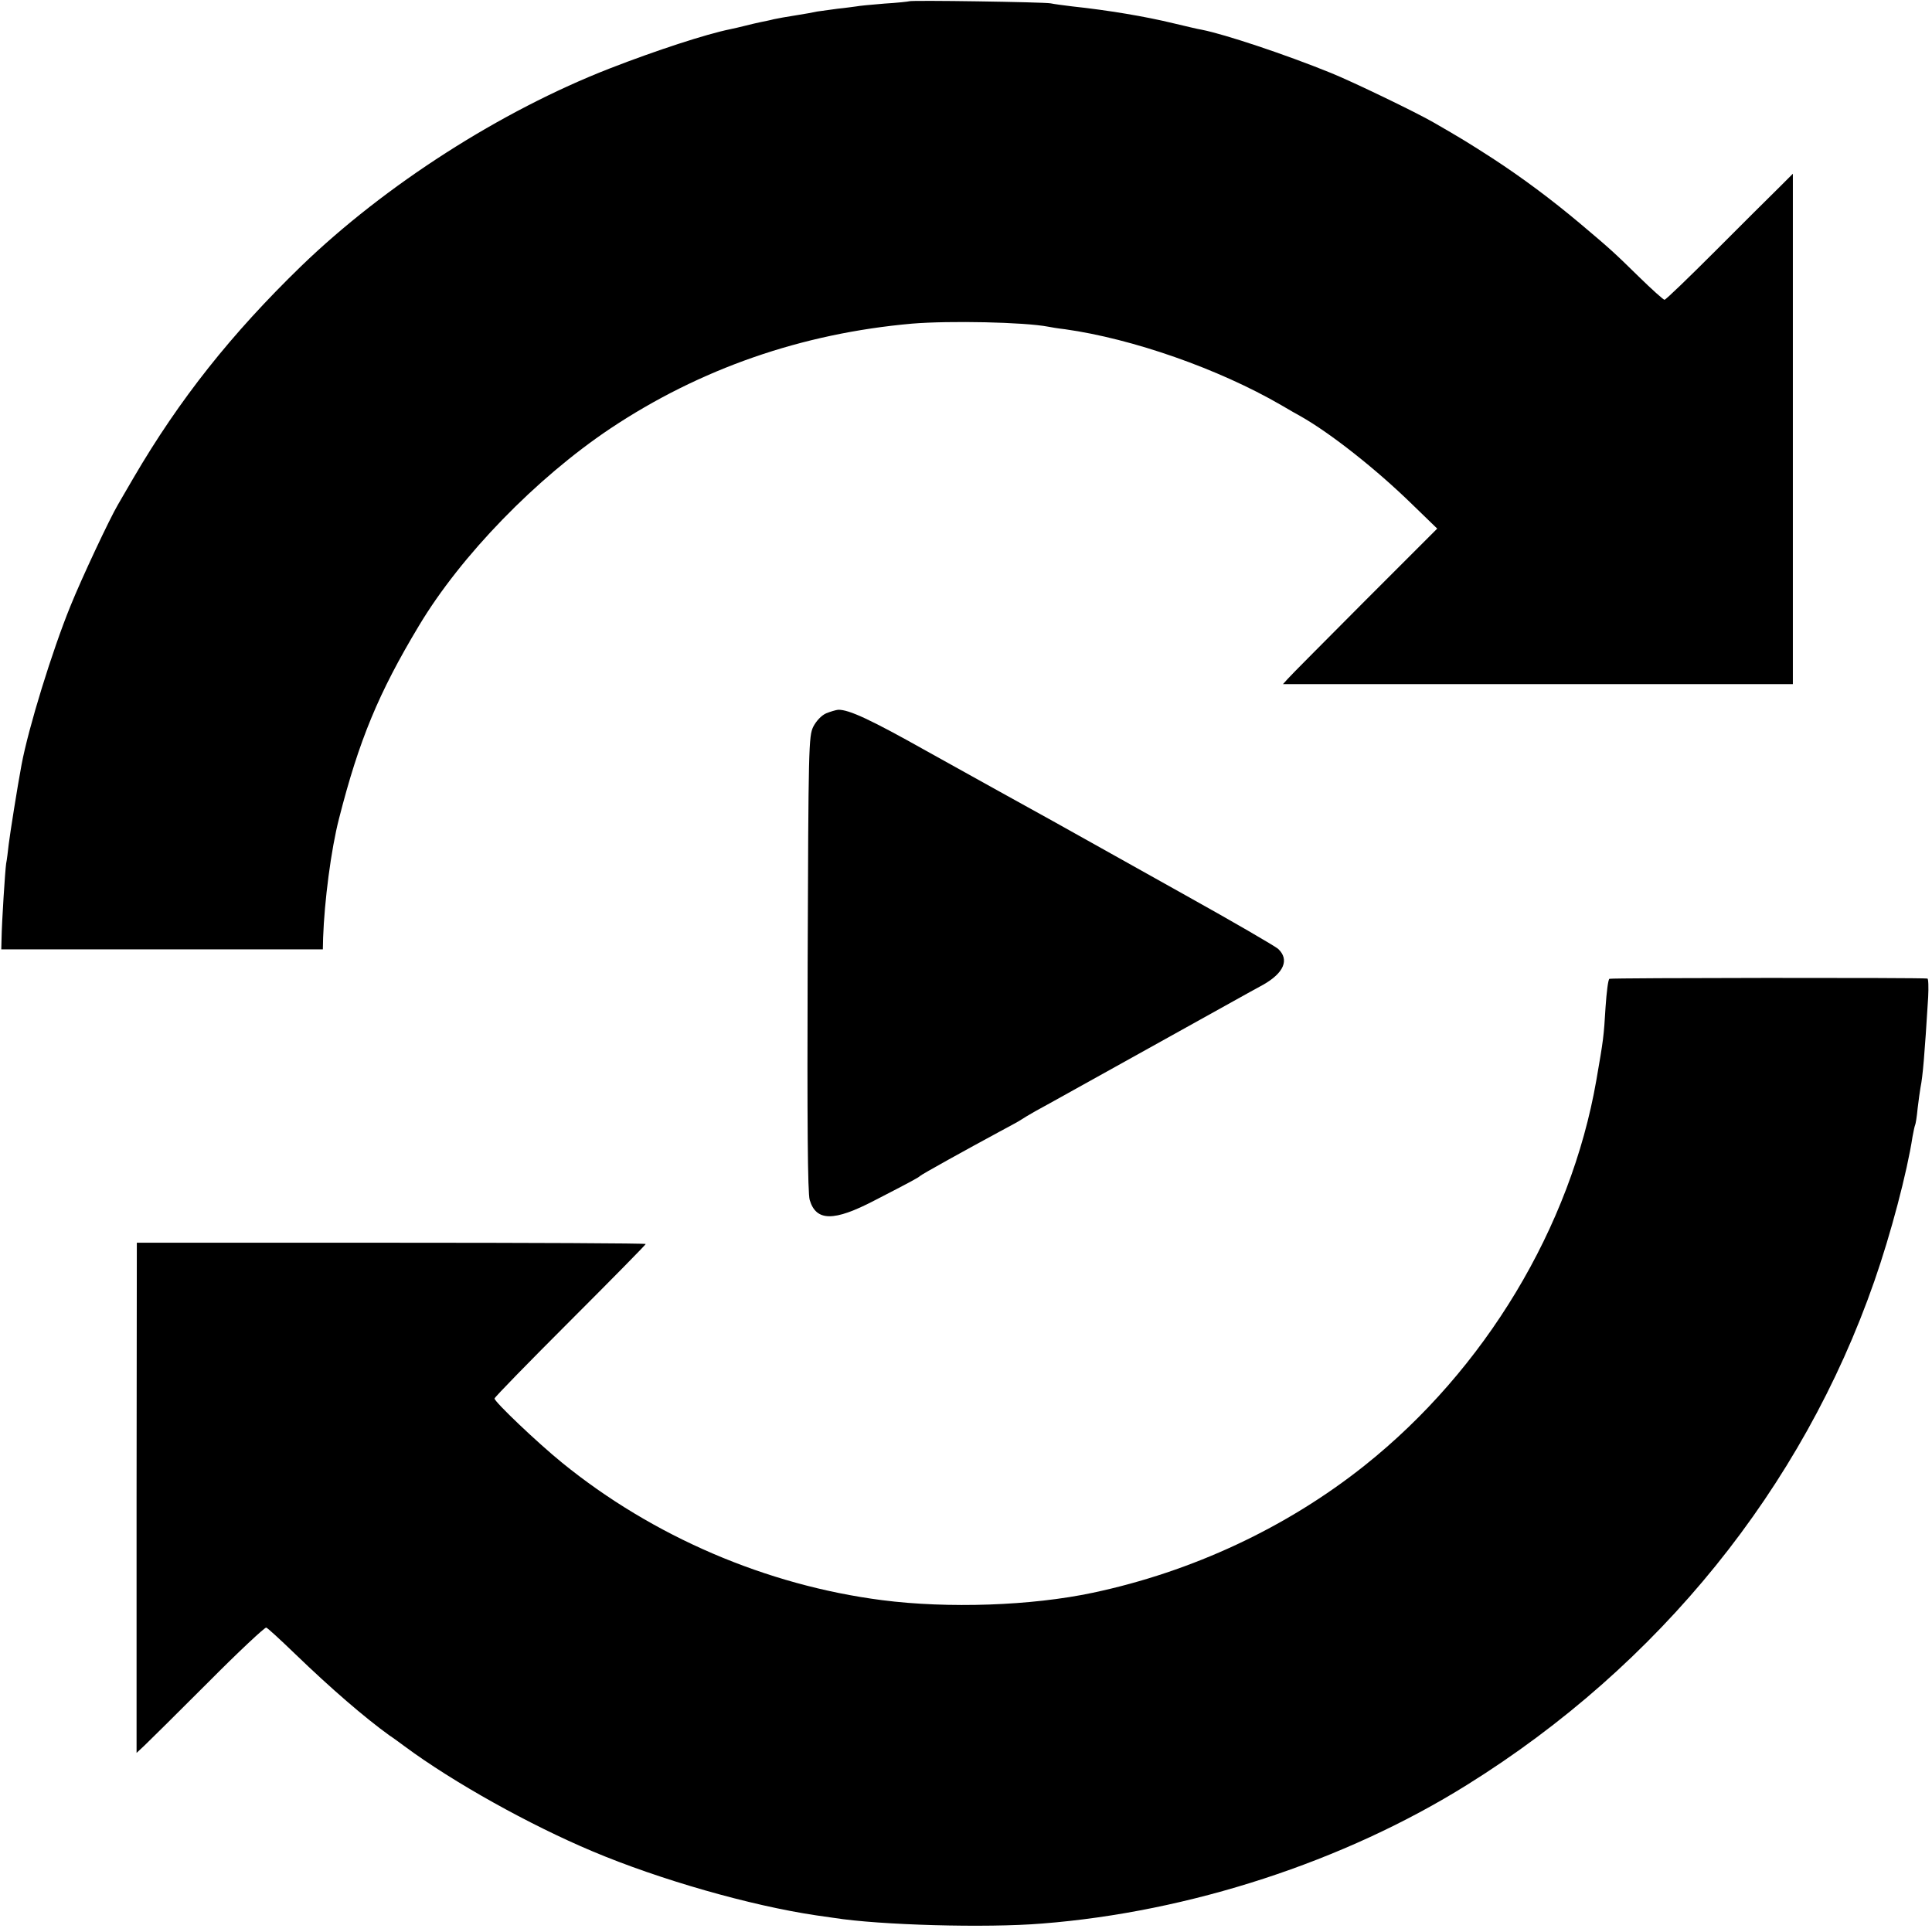
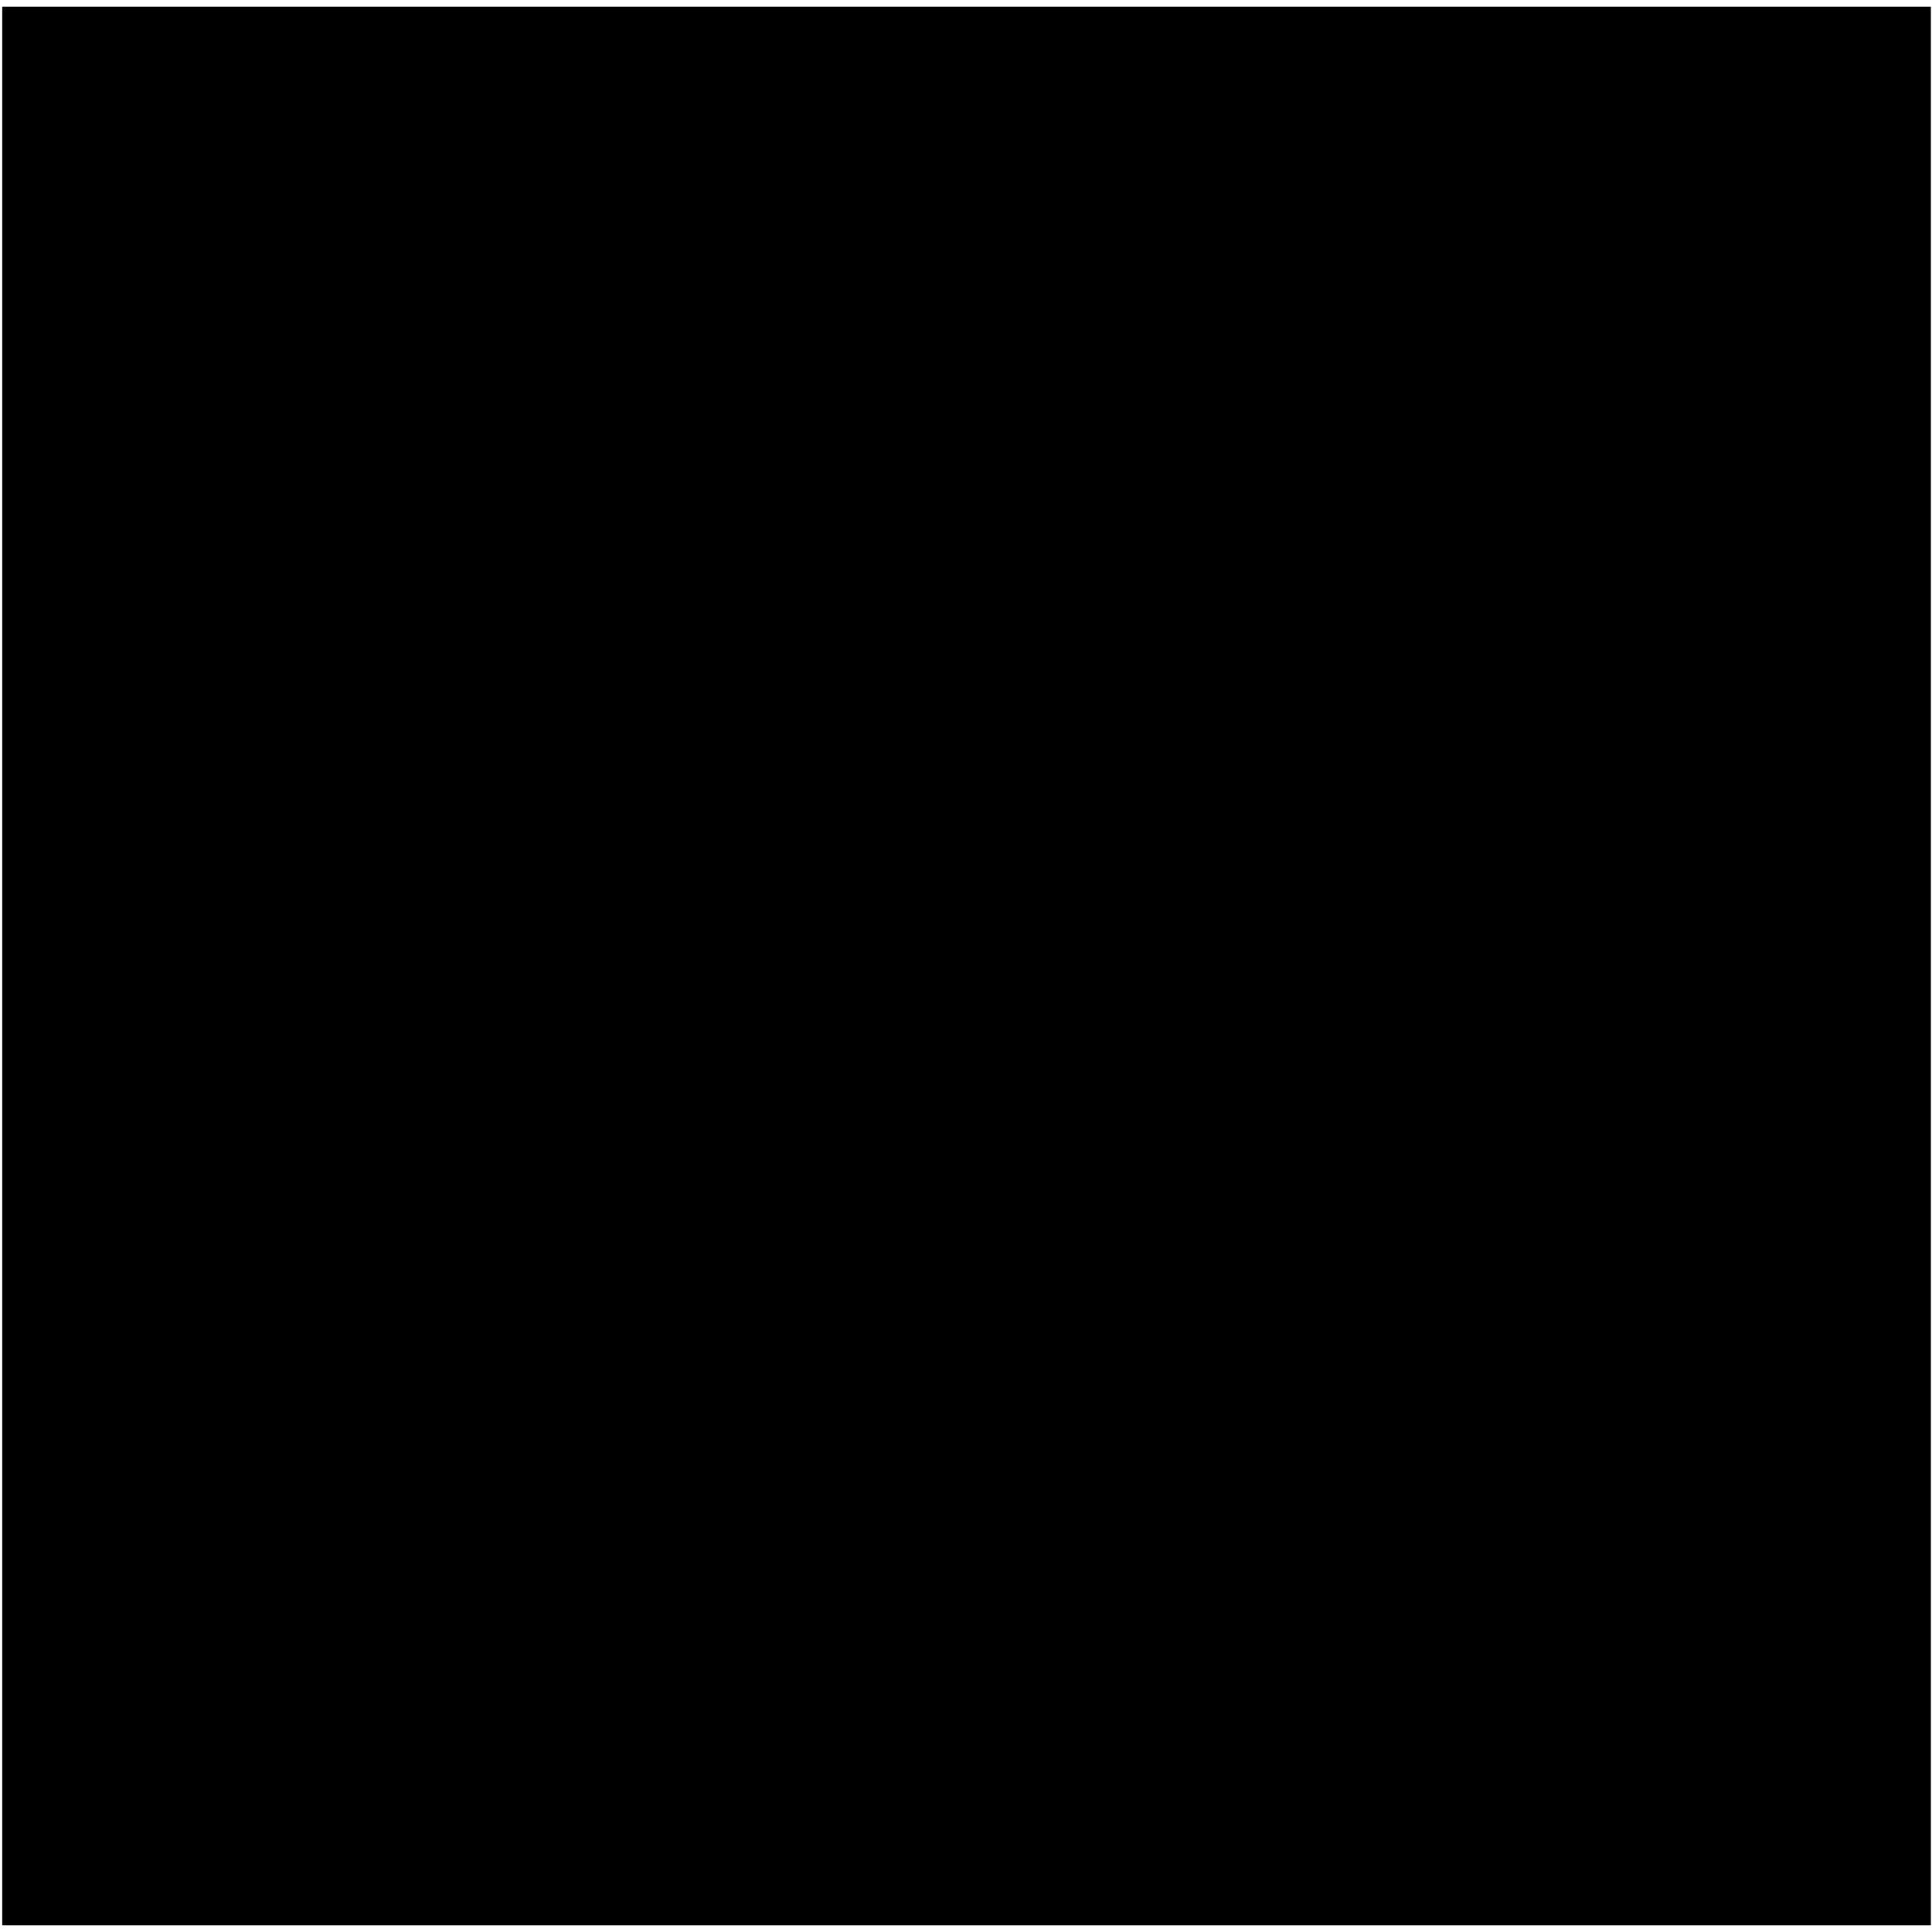
- <svg xmlns="http://www.w3.org/2000/svg" version="1.0" width="754pt" height="754pt" viewBox="0 0 754 754" preserveAspectRatio="xMidYMid meet">
-   <g transform="translate(0,754) scale(0.1,-0.1)" fill="#000000" stroke="none">
-     <path d="M3548 7535 c-2 -1 -45 -6 -96 -9 -51 -4 -101 -9 -110 -11 -9 -1 -42 -6 -73 -9 -31 -4 -67 -9 -80 -11 -13 -3 -51 -10 -84 -15 -33 -5 -71 -12 -85 -15 -14 -4 -36 -8 -50 -11 -14 -3 -41 -9 -60 -14 -19 -5 -46 -11 -60 -14 -94 -19 -290 -83 -470 -153 -426 -166 -877 -455 -1205 -772 -271 -263 -474 -518 -654 -826 -29 -49 -56 -97 -61 -105 -32 -54 -141 -286 -185 -395 -71 -174 -164 -475 -191 -620 -16 -85 -45 -269 -50 -310 -3 -27 -7 -61 -10 -75 -4 -27 -17 -228 -18 -295 l-1 -40 628 0 627 0 1 45 c5 143 31 345 62 465 78 306 154 490 312 753 164 274 458 576 746 769 351 234 748 372 1179 410 146 12 437 6 531 -12 9 -2 39 -7 66 -10 263 -37 598 -154 843 -296 30 -18 64 -37 75 -43 117 -66 297 -208 437 -345 l97 -94 -282 -282 c-155 -156 -291 -292 -301 -304 l-19 -21 995 0 995 0 0 996 0 996 -54 -54 c-30 -29 -141 -140 -246 -245 -106 -106 -196 -193 -201 -193 -4 0 -49 40 -100 90 -98 96 -110 107 -231 209 -111 93 -222 176 -340 253 -90 58 -122 78 -230 140 -67 39 -316 159 -400 193 -177 72 -414 151 -505 169 -14 2 -63 14 -110 25 -111 27 -255 51 -395 66 -33 4 -71 9 -85 12 -26 5 -547 13 -552 8z" />
-     <path d="M3224 4756 c-18 -8 -38 -29 -50 -52 -18 -37 -19 -75 -22 -924 -2 -622 0 -896 8 -923 25 -84 94 -85 253 -2 140 72 171 89 177 95 5 6 184 105 310 173 41 22 80 43 85 47 6 4 30 19 55 33 25 13 225 125 445 247 220 122 420 234 445 247 81 46 103 98 58 140 -13 11 -176 106 -363 210 -187 105 -419 234 -515 288 -96 53 -193 107 -215 119 -22 12 -148 82 -279 155 -219 123 -303 162 -345 161 -9 -1 -30 -7 -47 -14z" />
-     <path d="M6281 3720 c-5 -3 -11 -52 -15 -110 -7 -116 -8 -125 -36 -286 -100 -574 -435 -1130 -905 -1504 -304 -242 -673 -414 -1060 -496 -240 -51 -565 -62 -822 -29 -451 58 -895 248 -1250 537 -96 78 -263 237 -263 250 0 5 133 141 295 303 162 162 295 297 295 300 0 3 -447 5 -993 5 l-993 0 -1 -995 0 -996 30 28 c16 15 128 126 248 246 120 121 223 217 228 215 5 -1 56 -48 113 -103 141 -136 271 -248 368 -318 14 -9 41 -29 60 -43 189 -140 487 -306 732 -409 263 -111 617 -212 873 -250 22 -3 54 -8 70 -10 176 -28 593 -40 812 -22 575 45 1179 242 1658 541 750 467 1309 1159 1590 1966 64 183 128 426 149 564 4 21 8 41 10 45 2 3 7 33 10 66 4 33 9 69 11 80 9 44 16 125 30 353 2 39 1 73 -3 73 -23 4 -1235 3 -1241 -1z" />
+ <svg xmlns="http://www.w3.org/2000/svg" version="1.0" width="864pt" height="864pt" viewBox="0 0 864 864" preserveAspectRatio="xMidYMid meet">
+   <g transform="translate(0,864) scale(0.1,-0.1)" fill="#000000" stroke="none">
+     <path d="M10 4320 l0 -4290 4313 0 4312 0 0 4290 0 4290 -4312 0 -4313 0 0 -4290z" />
  </g>
</svg>
